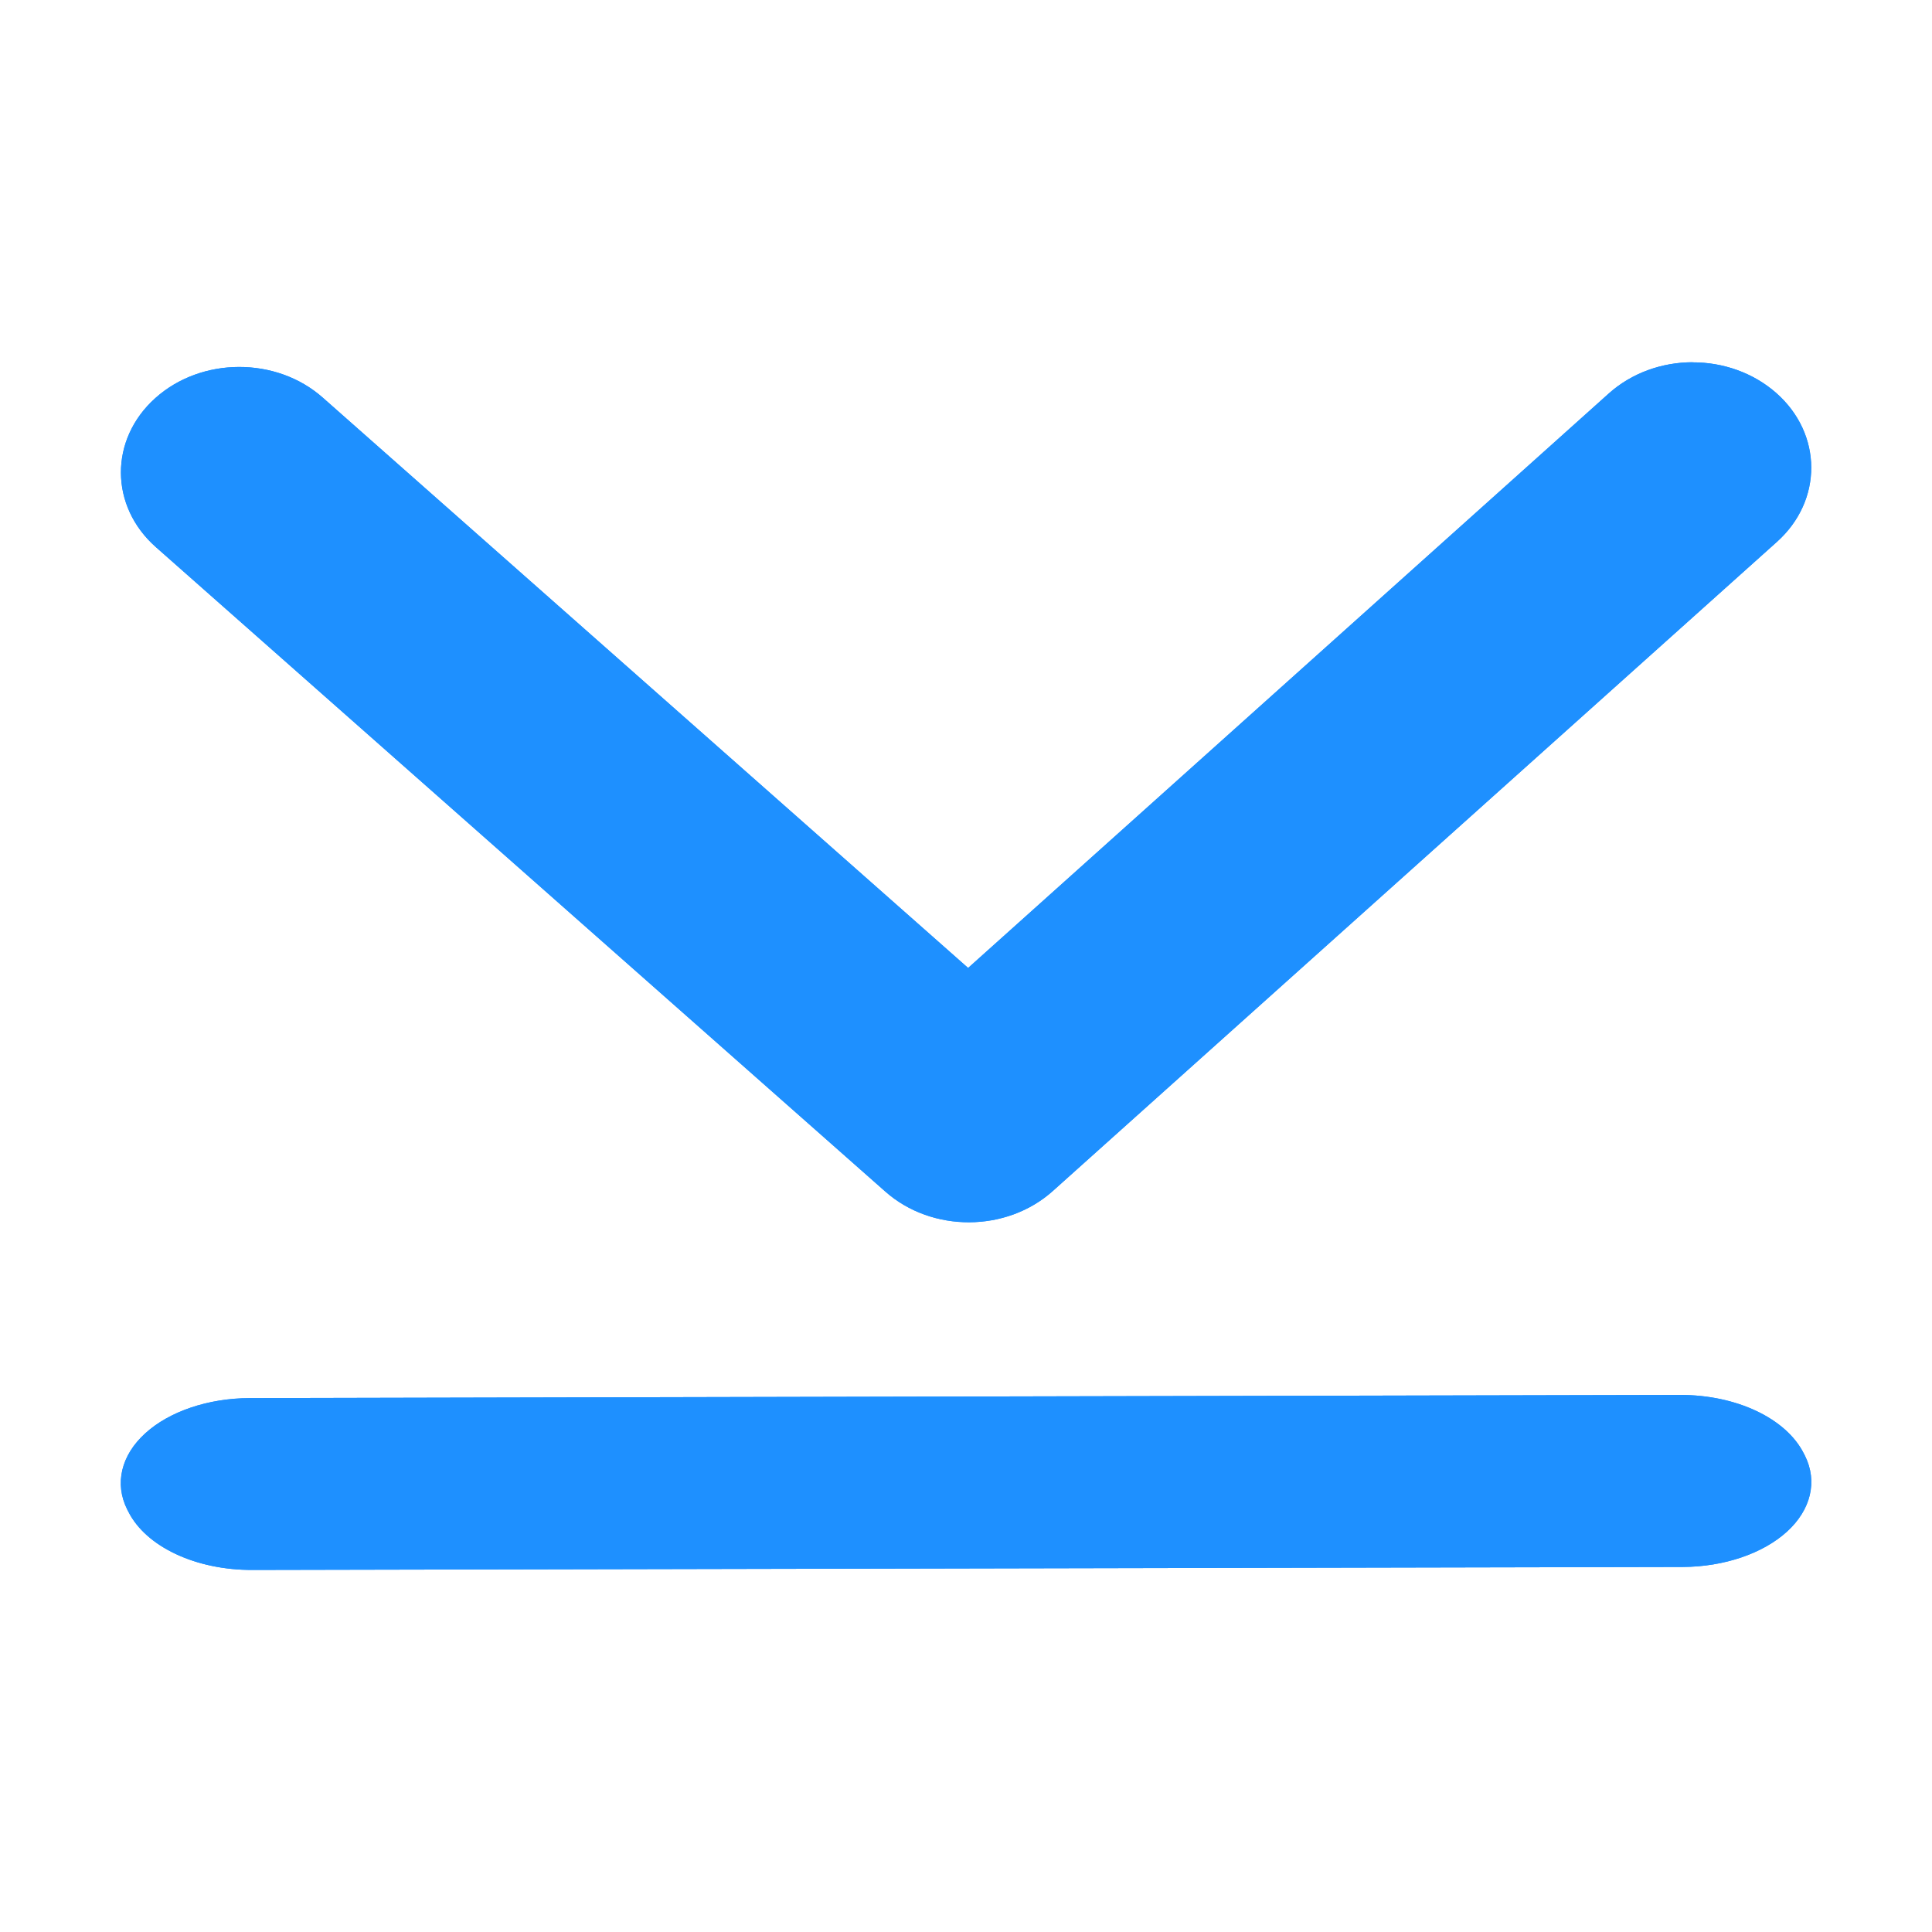
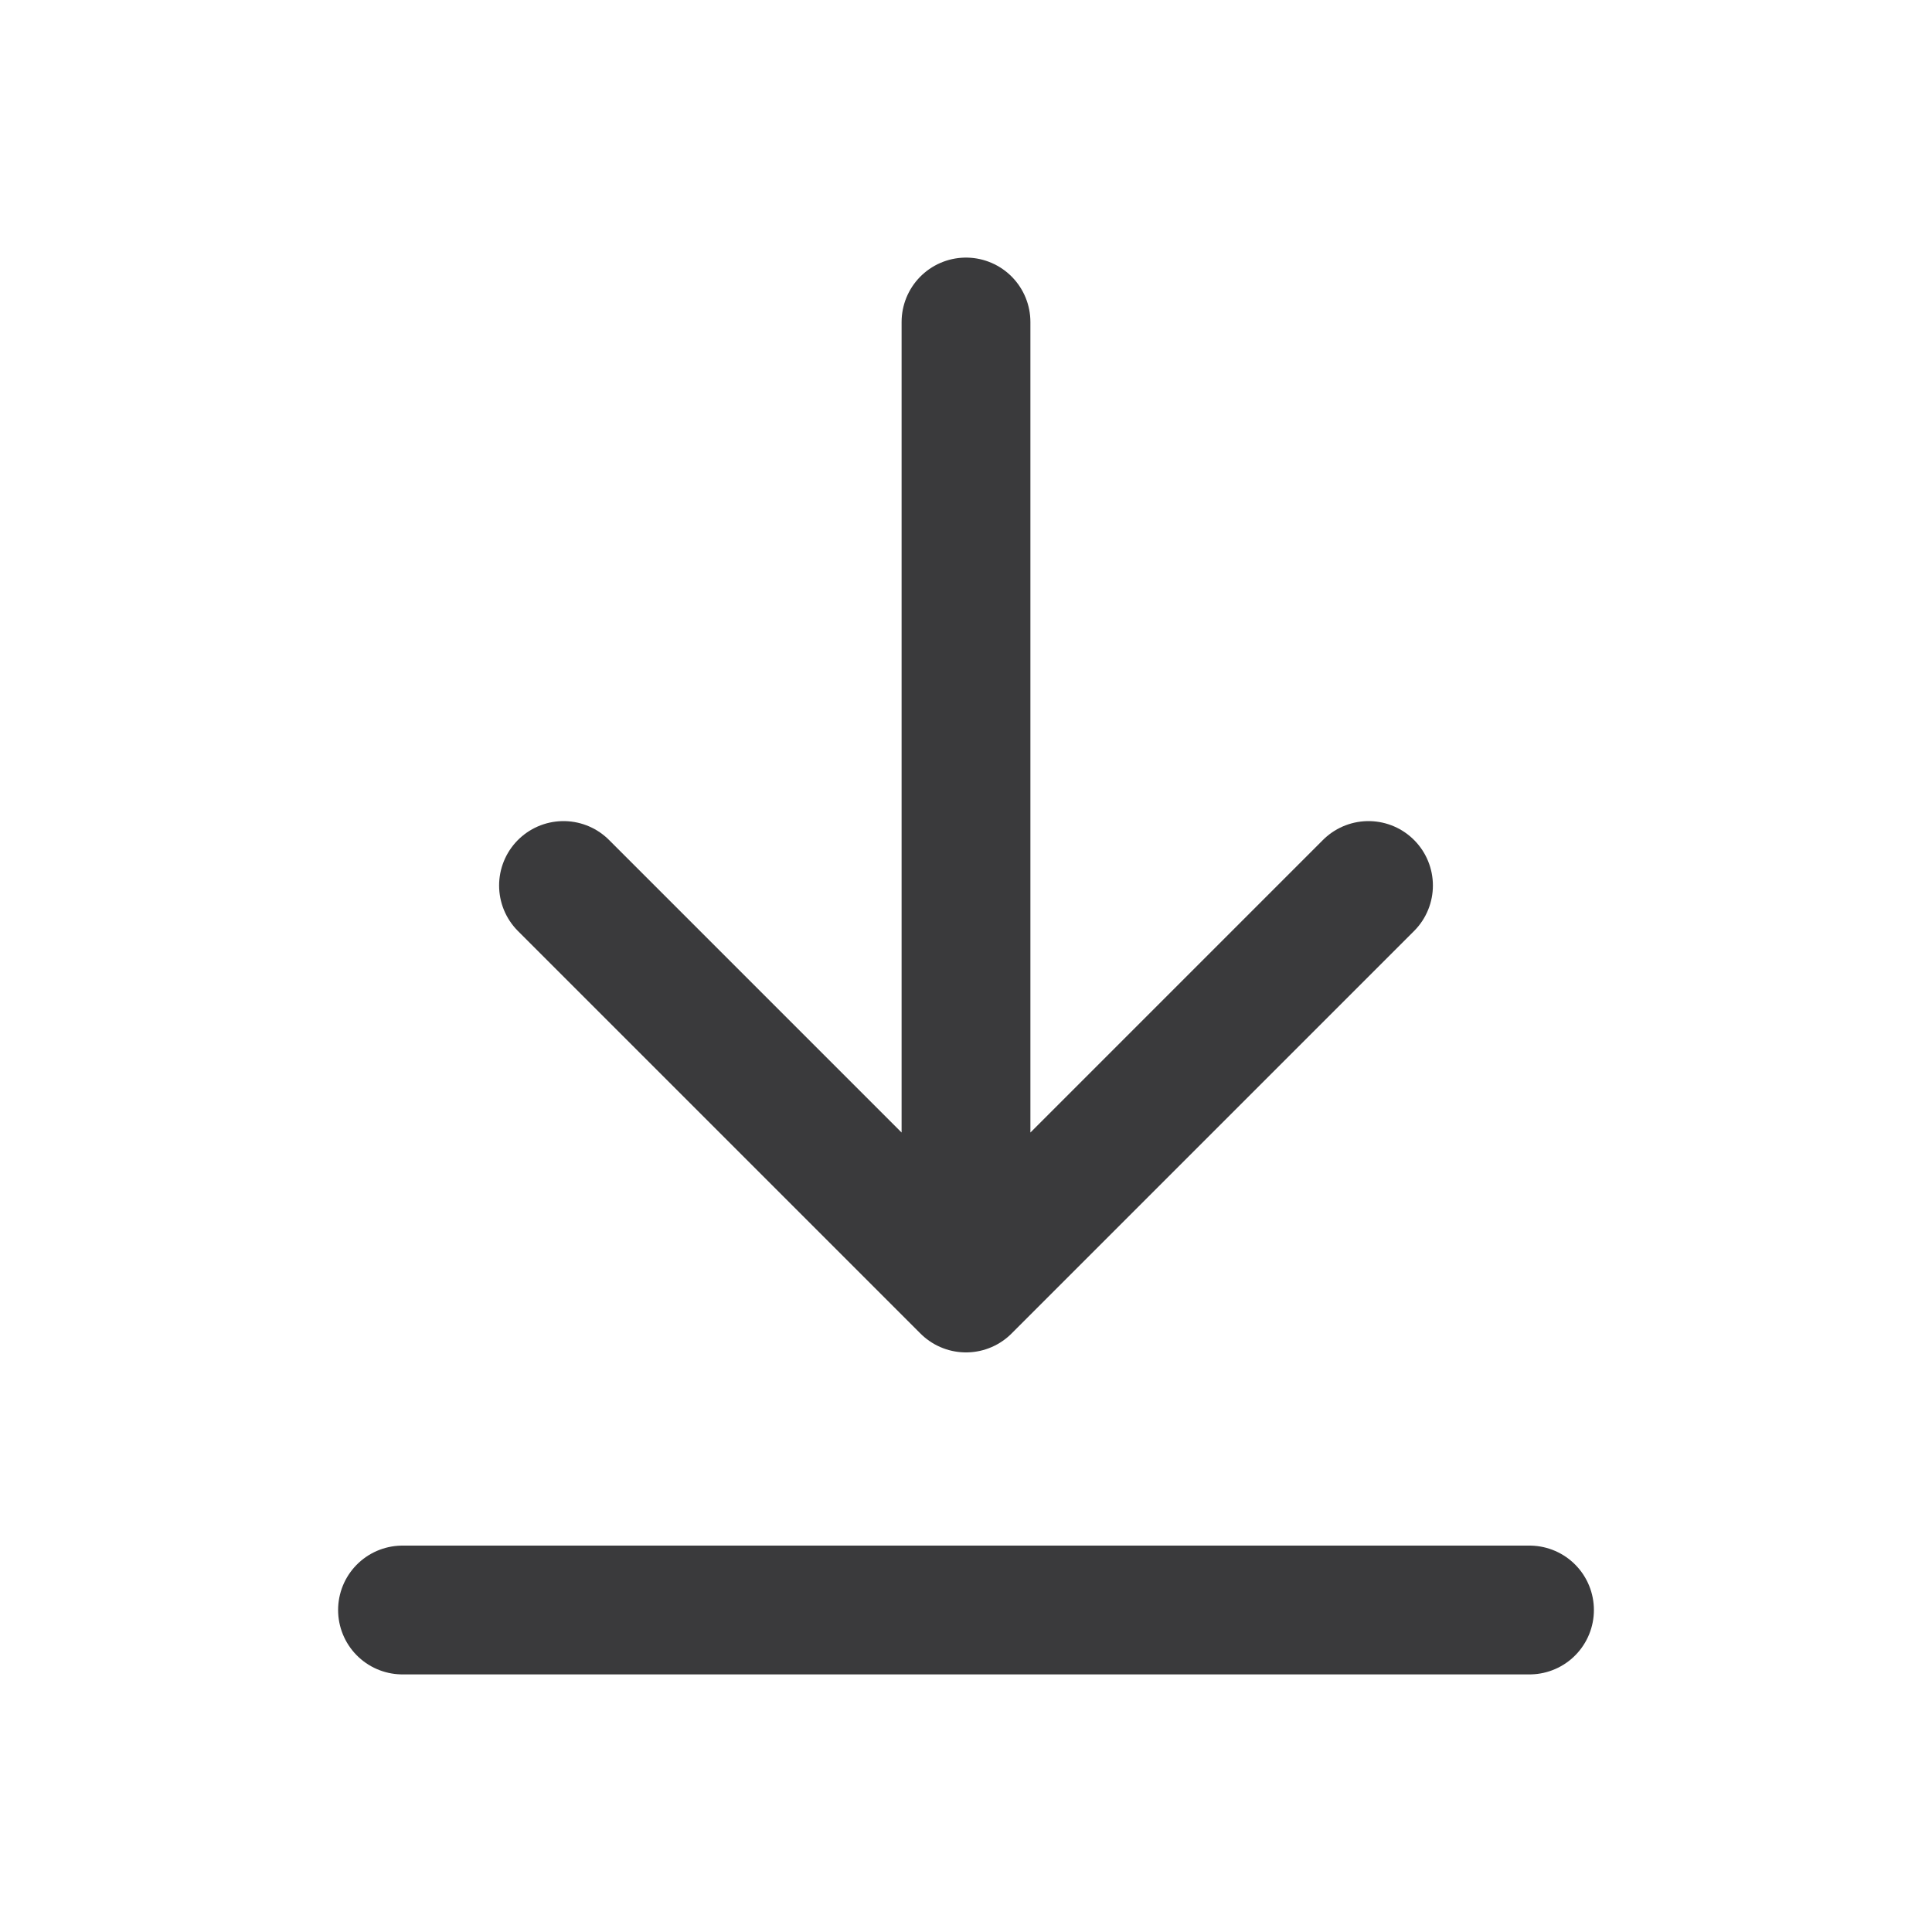
- <svg xmlns="http://www.w3.org/2000/svg" height="32" viewBox="0 0 32 32" width="32">
-   <g fill="#1e90ff" transform="matrix(1.749964 0 0 1.538471 -3.2496 -16.30788)">
-     <path d="m17.875 14.5c-.287.001-.573.114-.791.336l-6.064 6.185-6.109-6.141c-.439-.441-1.148-.439-1.584.006-.436.444-.434 1.164.006 1.605l6.904 6.938c.22.221.506.331.793.33.287-.001.573-.114.791-.336l6.854-6.989c.436-.445.433-1.162-.006-1.603-.22-.22-.506-.331-.793-.33zm-.119 11.118-13.539.034c-.391.002-.759.144-.986.38-.228.236-.292.542-.17.819l.01.022c.167.379.639.631 1.174.629l13.539-.032c.39-.002.758-.144.986-.38.228-.236.292-.542.17-.819l-.01-.022c-.167-.379-.639-.633-1.174-.631z" />
-     <path d="m17.875 14.5c-.287.001-.573.114-.791.336l-6.064 6.185-6.109-6.141c-.439-.441-1.148-.439-1.584.006-.436.444-.434 1.164.006 1.605l6.904 6.938c.22.221.506.331.793.33.287-.001.573-.114.791-.336l6.854-6.989c.436-.445.433-1.162-.006-1.603-.22-.22-.506-.331-.793-.33zm-.119 11.118-13.539.034c-.391.002-.759.144-.986.38-.228.236-.292.542-.17.819l.01.022c.167.379.639.631 1.174.629l13.539-.032c.39-.002.758-.144.986-.38.228-.236.292-.542.17-.819l-.01-.022c-.167-.379-.639-.633-1.174-.631z" />
-   </g>
+ <svg xmlns="http://www.w3.org/2000/svg" viewBox="0 0 24 24" width="24" height="24">
+   <path d="M12 4 V16 M7 11 L12 16 L17 11" fill="none" stroke="#3A3A3C" stroke-width="1.6" stroke-linecap="round" stroke-linejoin="round" />
+   <path d="M5 20 H19" fill="none" stroke="#3A3A3C" stroke-width="1.6" stroke-linecap="round" stroke-linejoin="round" />
</svg>
